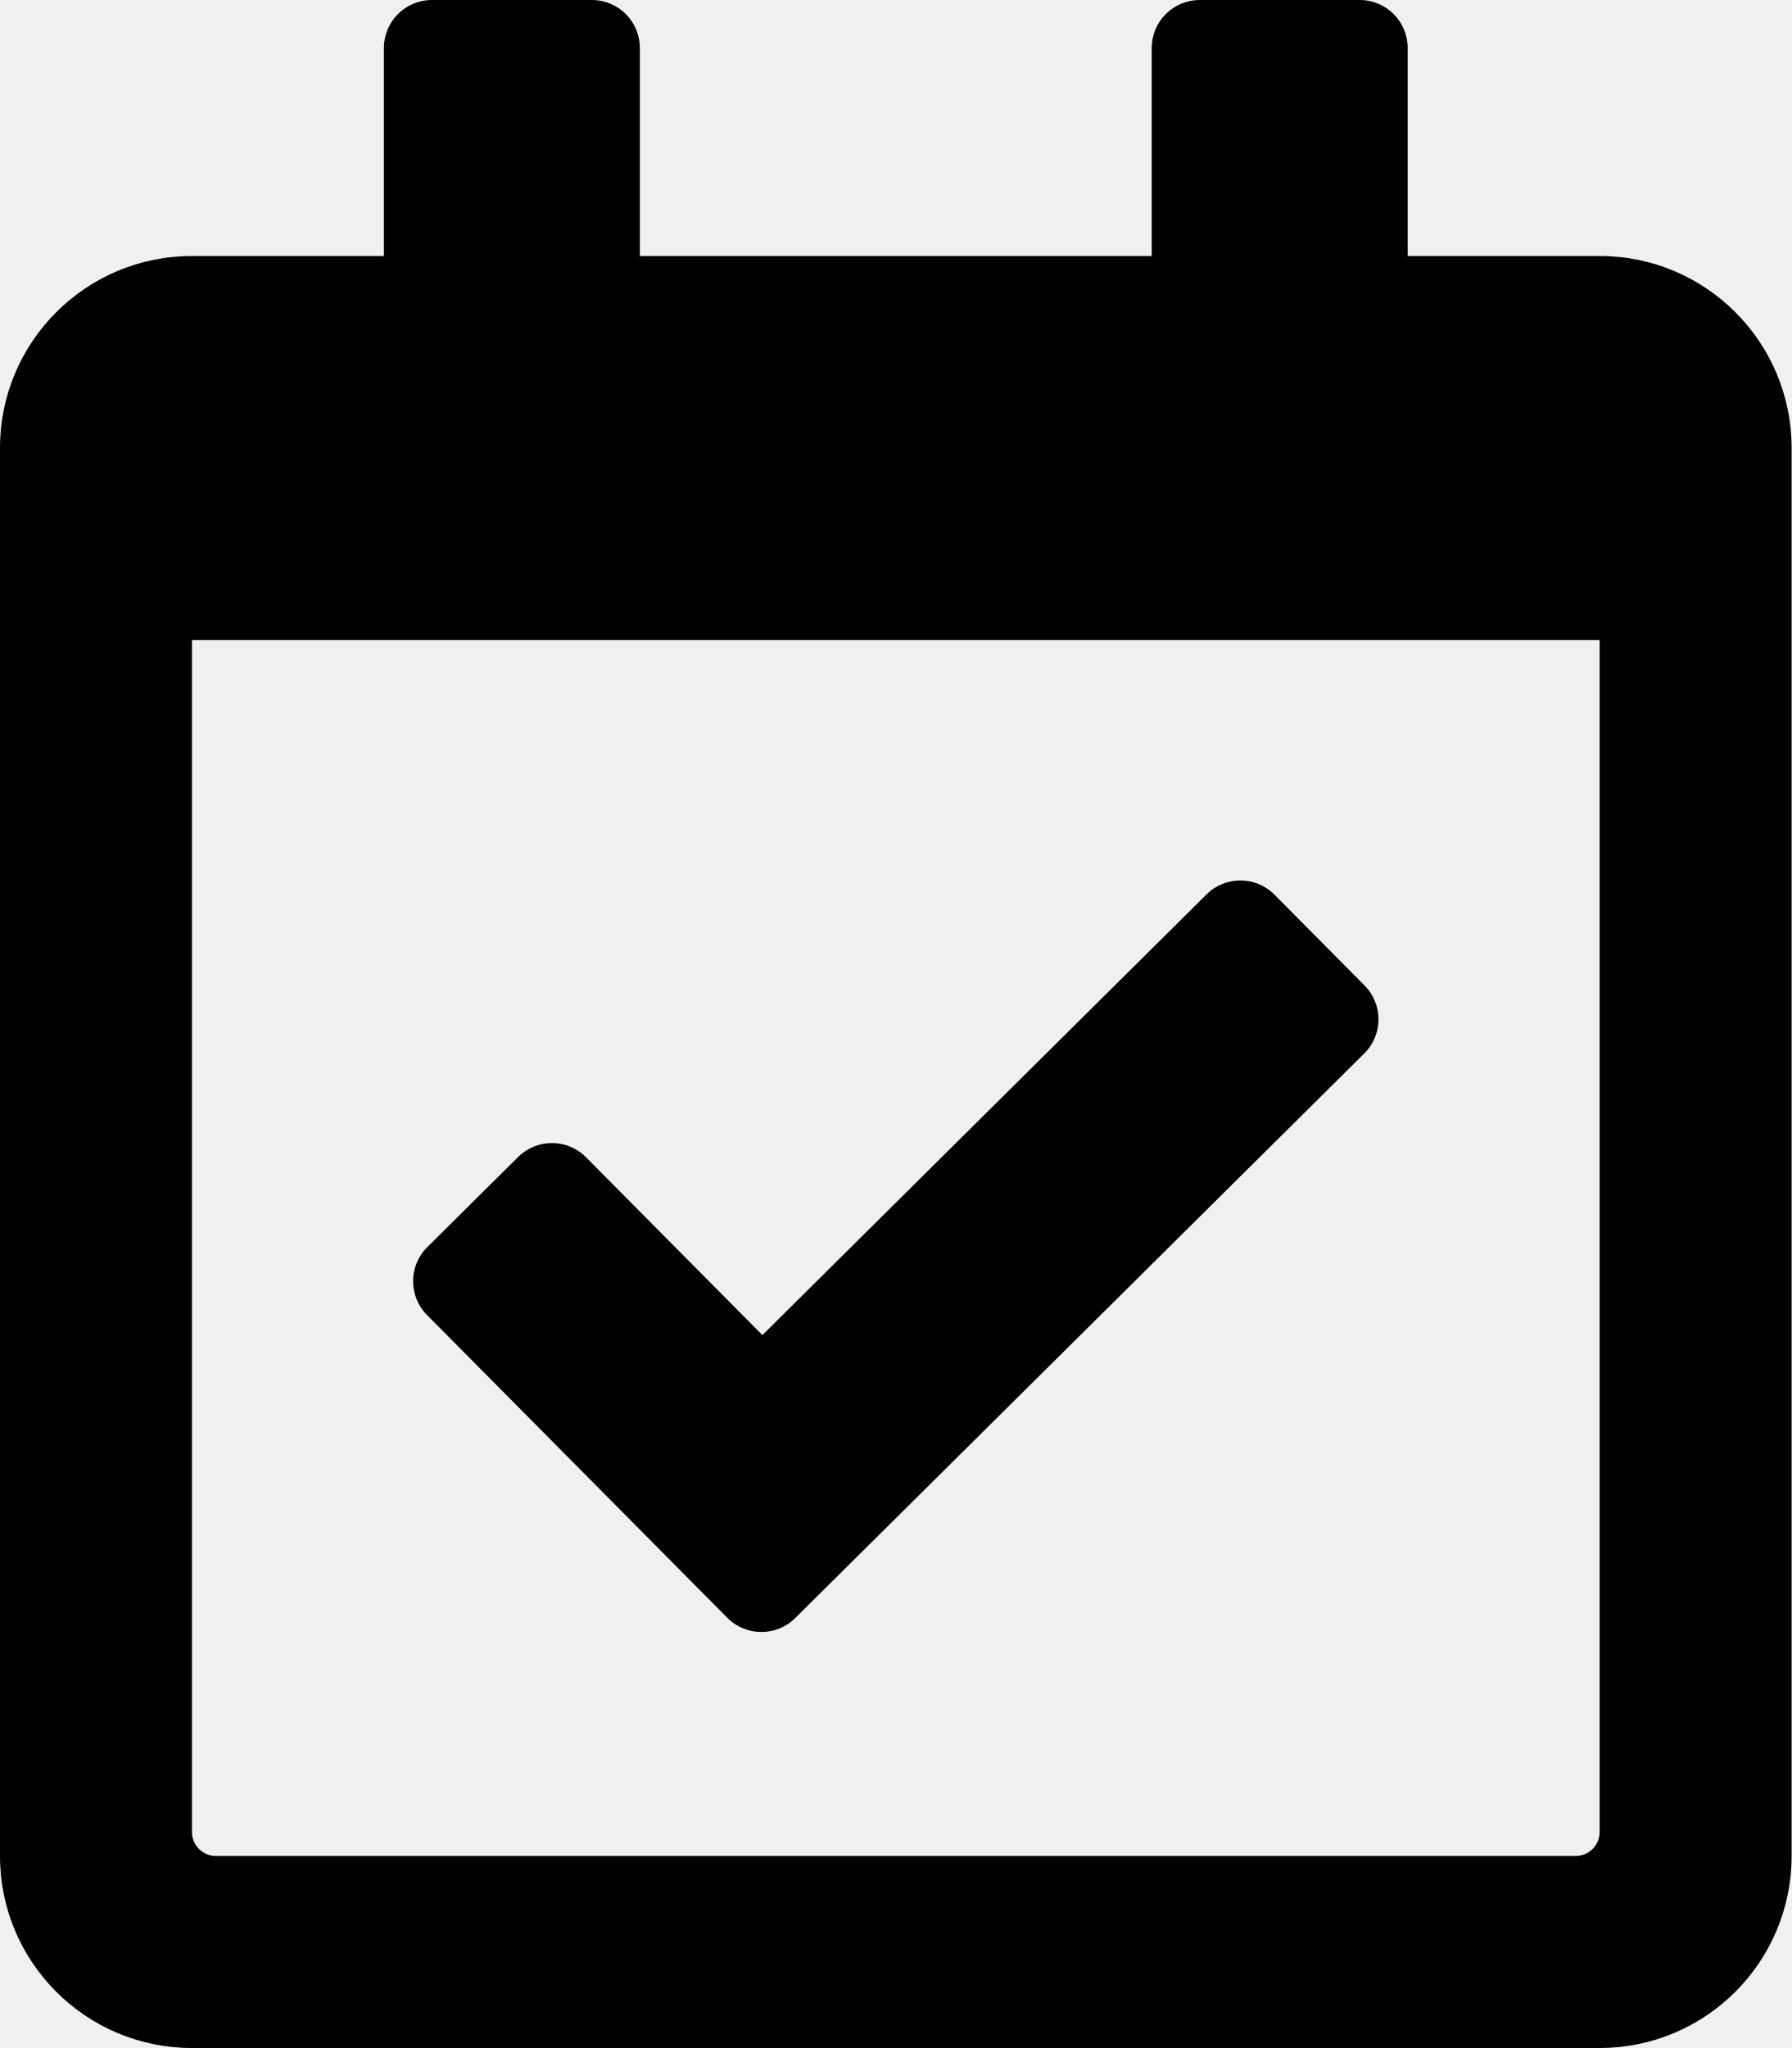
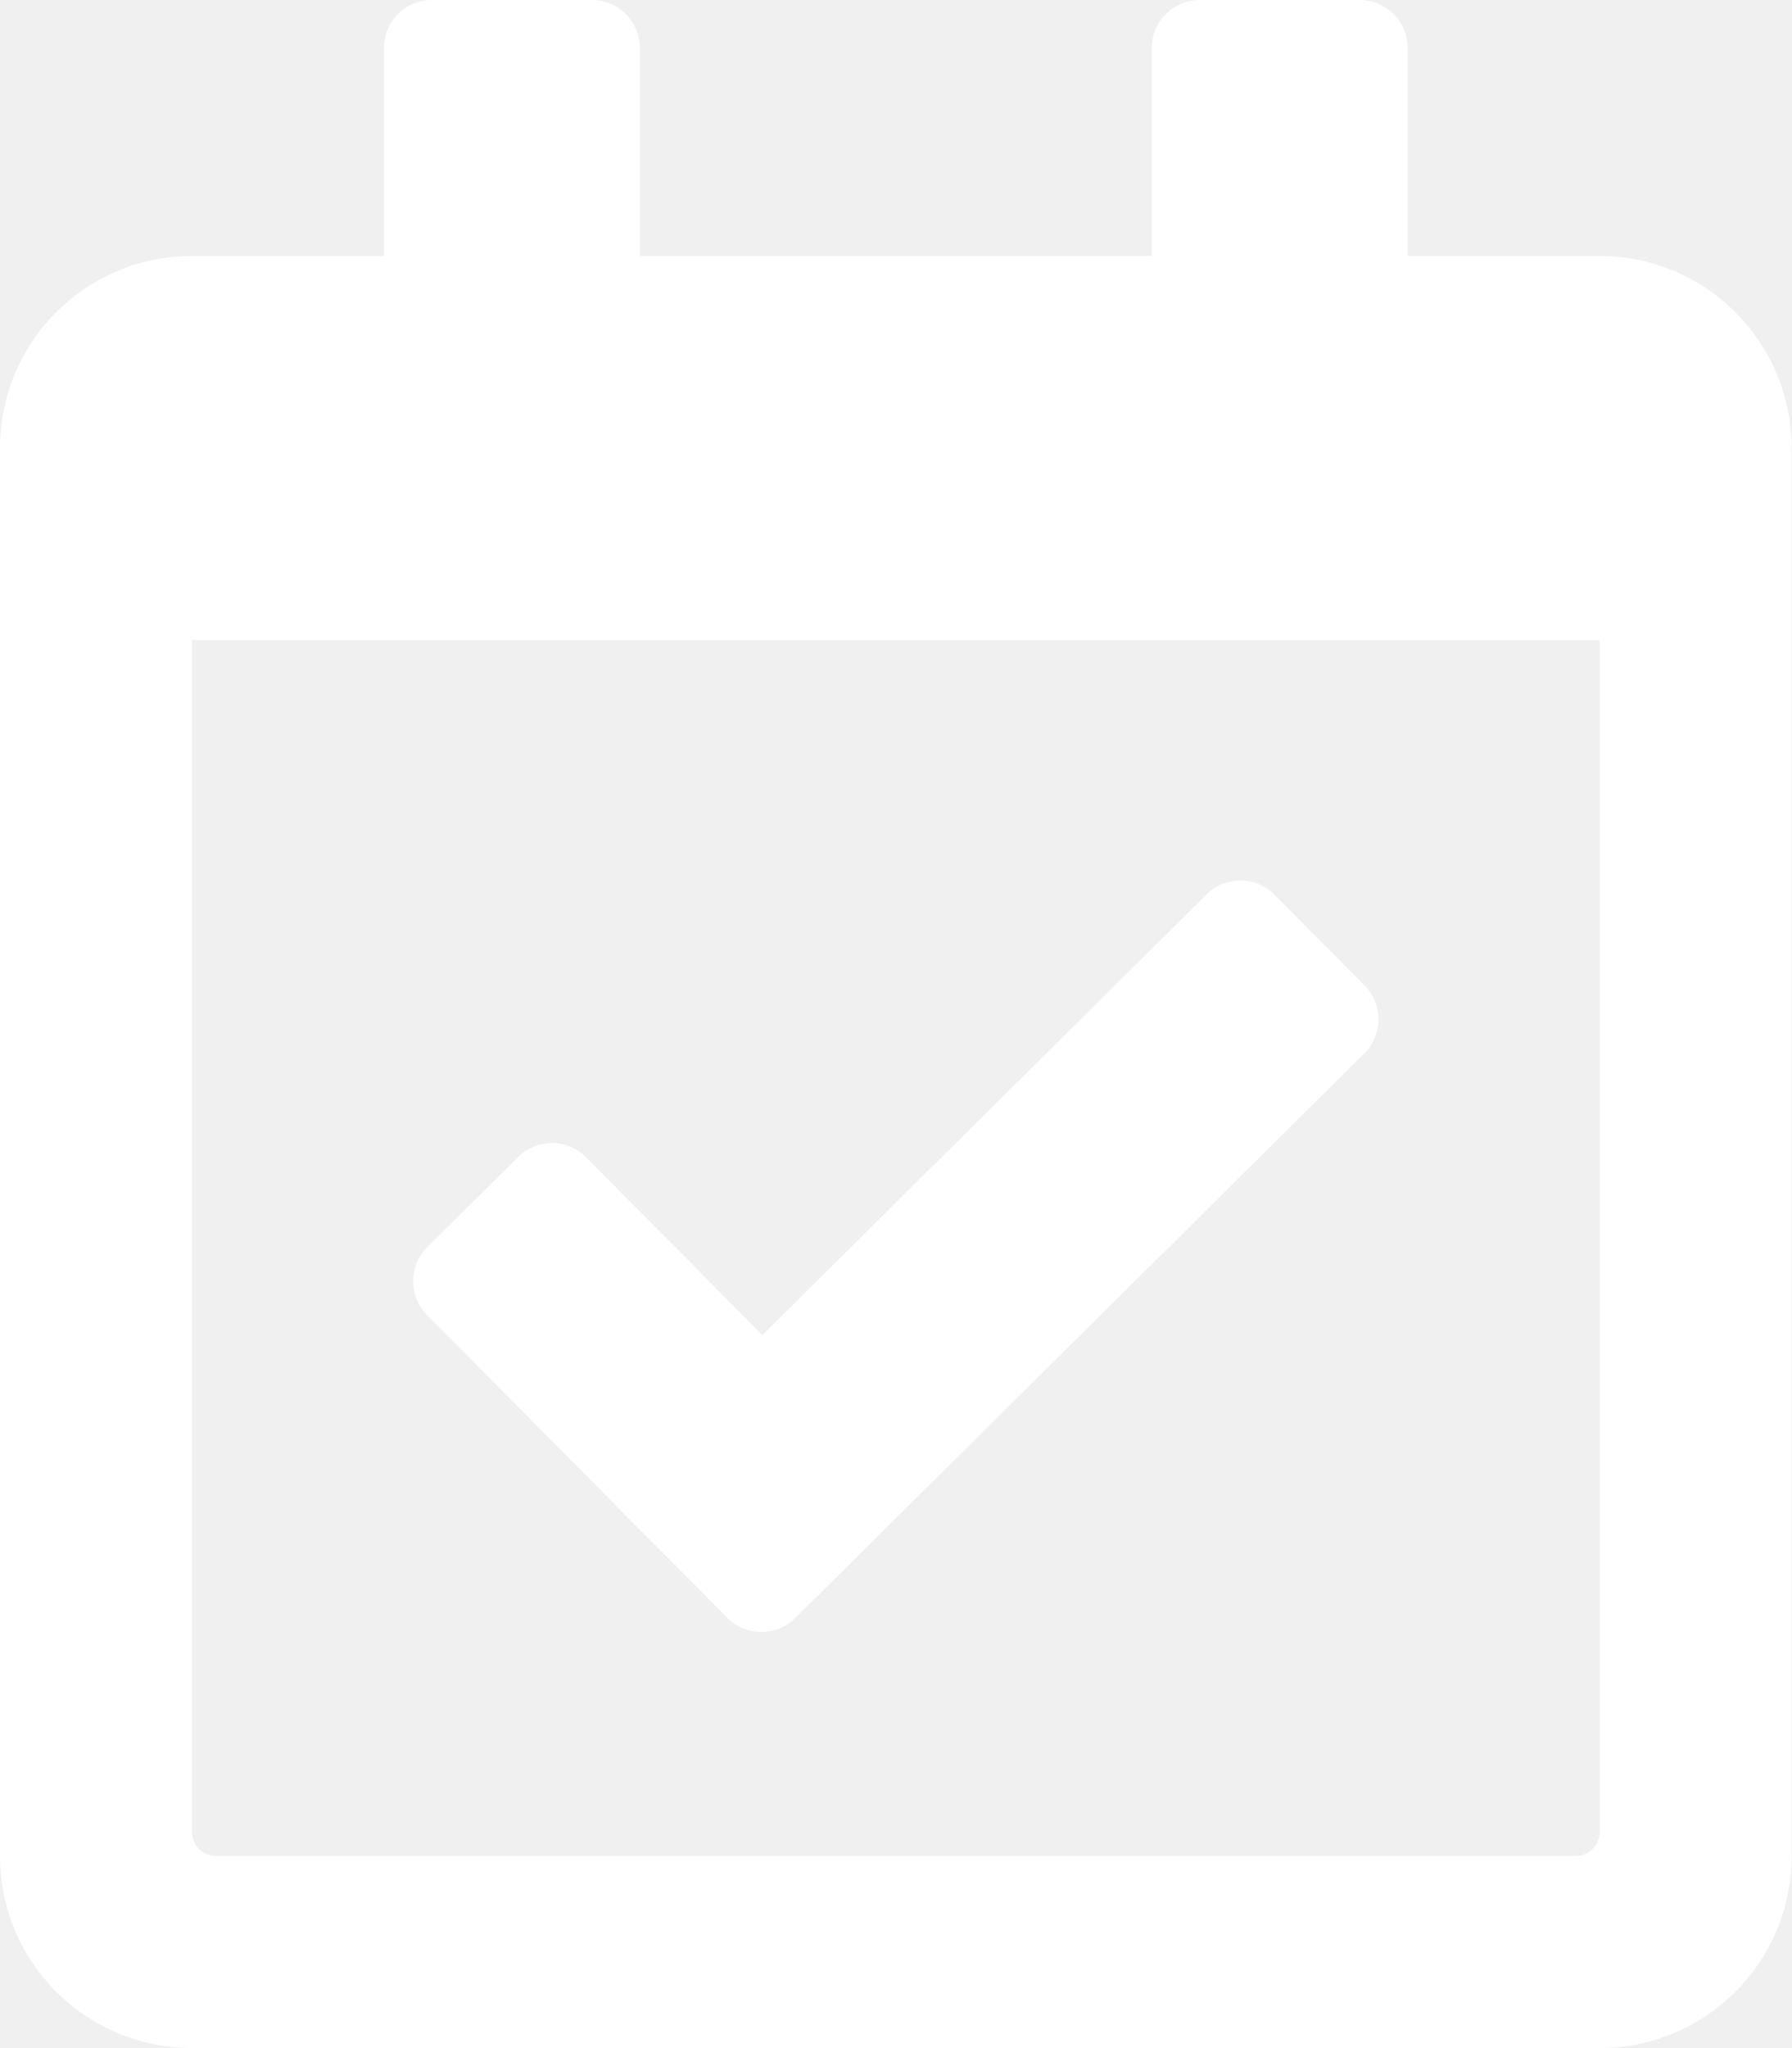
- <svg xmlns="http://www.w3.org/2000/svg" viewBox="0 0 448 512">
-   <path d="M400 64h-48V12c0-6.627-5.373-12-12-12h-40c-6.627 0-12 5.373-12 12v52H160V12c0-6.627-5.373-12-12-12h-40c-6.627 0-12 5.373-12 12v52H48C21.49 64 0 85.49 0 112v352c0 26.51 21.49 48 48 48h352c26.51 0 48-21.49 48-48V112c0-26.51-21.49-48-48-48zm-6 400H54a6 6 0 0 1-6-6V160h352v298a6 6 0 0 1-6 6zm-52.849-200.65L198.842 404.519c-4.705 4.667-12.303 4.637-16.971-.068l-75.091-75.699c-4.667-4.705-4.637-12.303.068-16.971l22.719-22.536c4.705-4.667 12.303-4.637 16.97.069l44.104 44.461 111.072-110.181c4.705-4.667 12.303-4.637 16.971.068l22.536 22.718c4.667 4.705 4.636 12.303-.069 16.97z" />
+ <svg xmlns="http://www.w3.org/2000/svg" viewBox="0 0 448 512" version="1.1" id="svg4">
+   <defs id="defs8" />
+   <path d="M400 64h-48V12c0-6.627-5.373-12-12-12h-40c-6.627 0-12 5.373-12 12v52H160V12c0-6.627-5.373-12-12-12h-40c-6.627 0-12 5.373-12 12v52H48C21.49 64 0 85.49 0 112v352c0 26.51 21.49 48 48 48h352c26.51 0 48-21.49 48-48V112c0-26.51-21.49-48-48-48zm-6 400H54a6 6 0 0 1-6-6V160h352v298a6 6 0 0 1-6 6zm-52.849-200.65L198.842 404.519c-4.705 4.667-12.303 4.637-16.971-.068l-75.091-75.699c-4.667-4.705-4.637-12.303.068-16.971l22.719-22.536c4.705-4.667 12.303-4.637 16.97.069l44.104 44.461 111.072-110.181c4.705-4.667 12.303-4.637 16.971.068l22.536 22.718c4.667 4.705 4.636 12.303-.069 16.97z" id="path2" style="fill:#ffffff" />
</svg>
